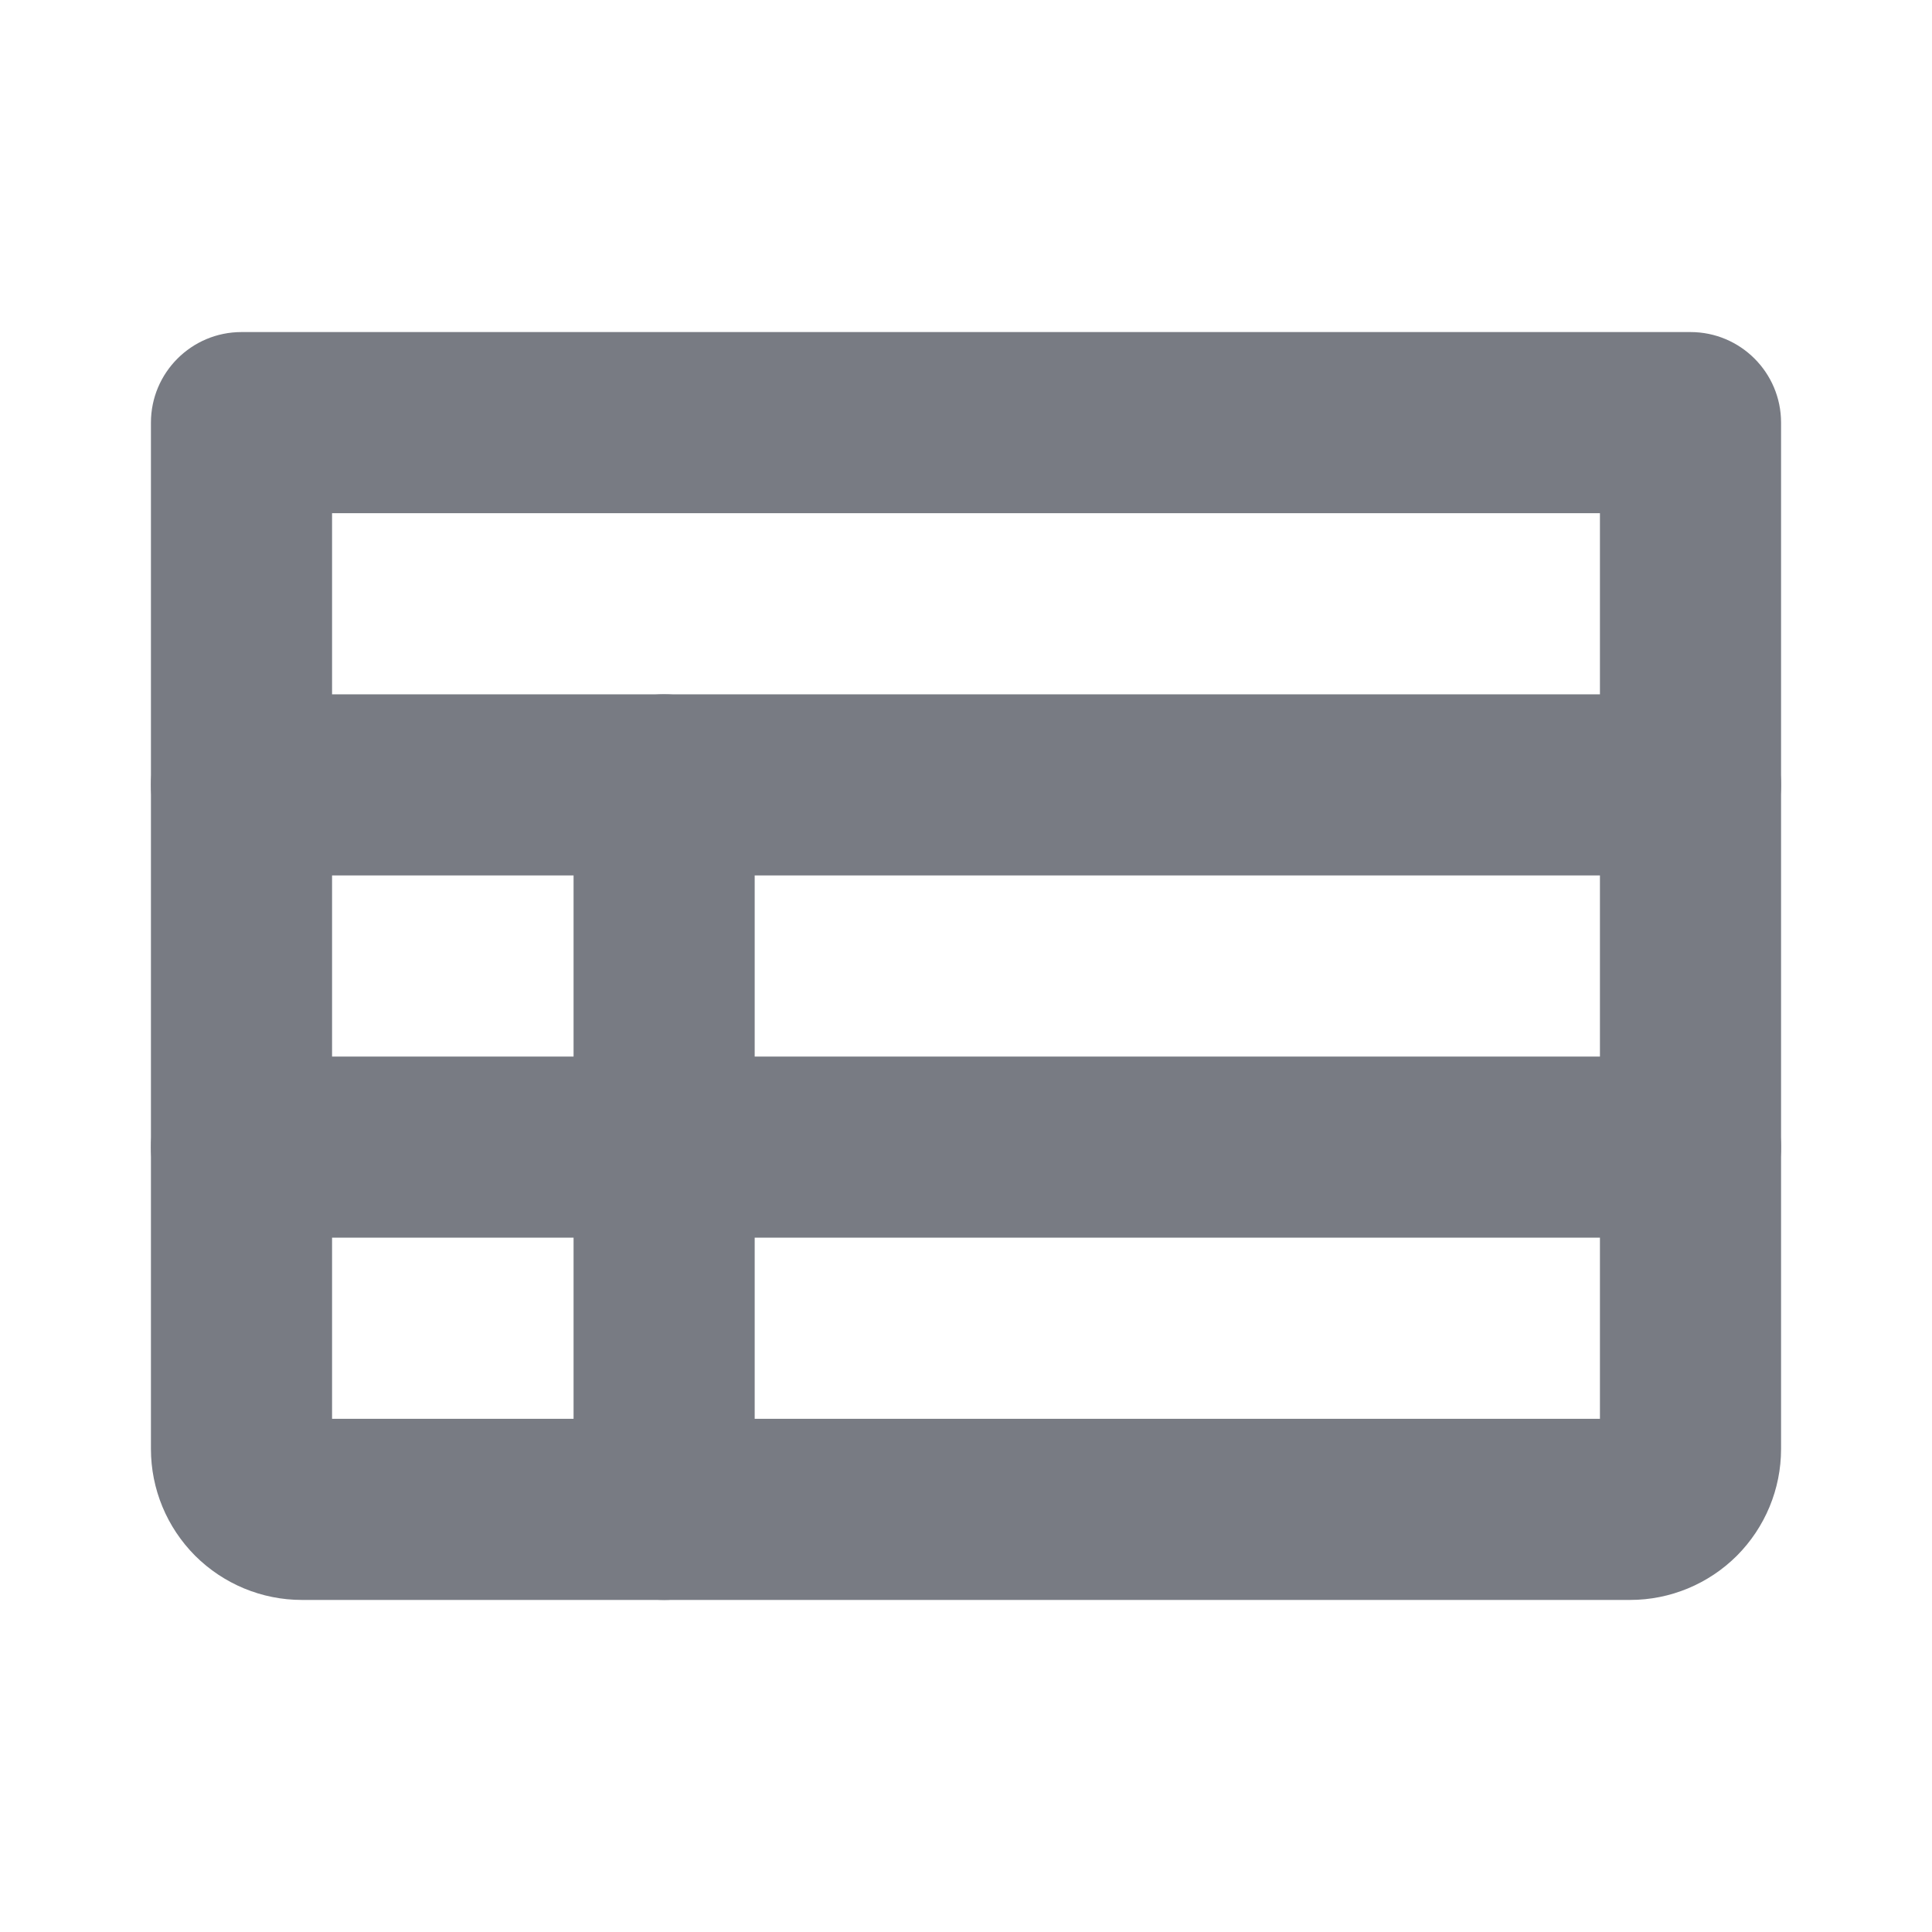
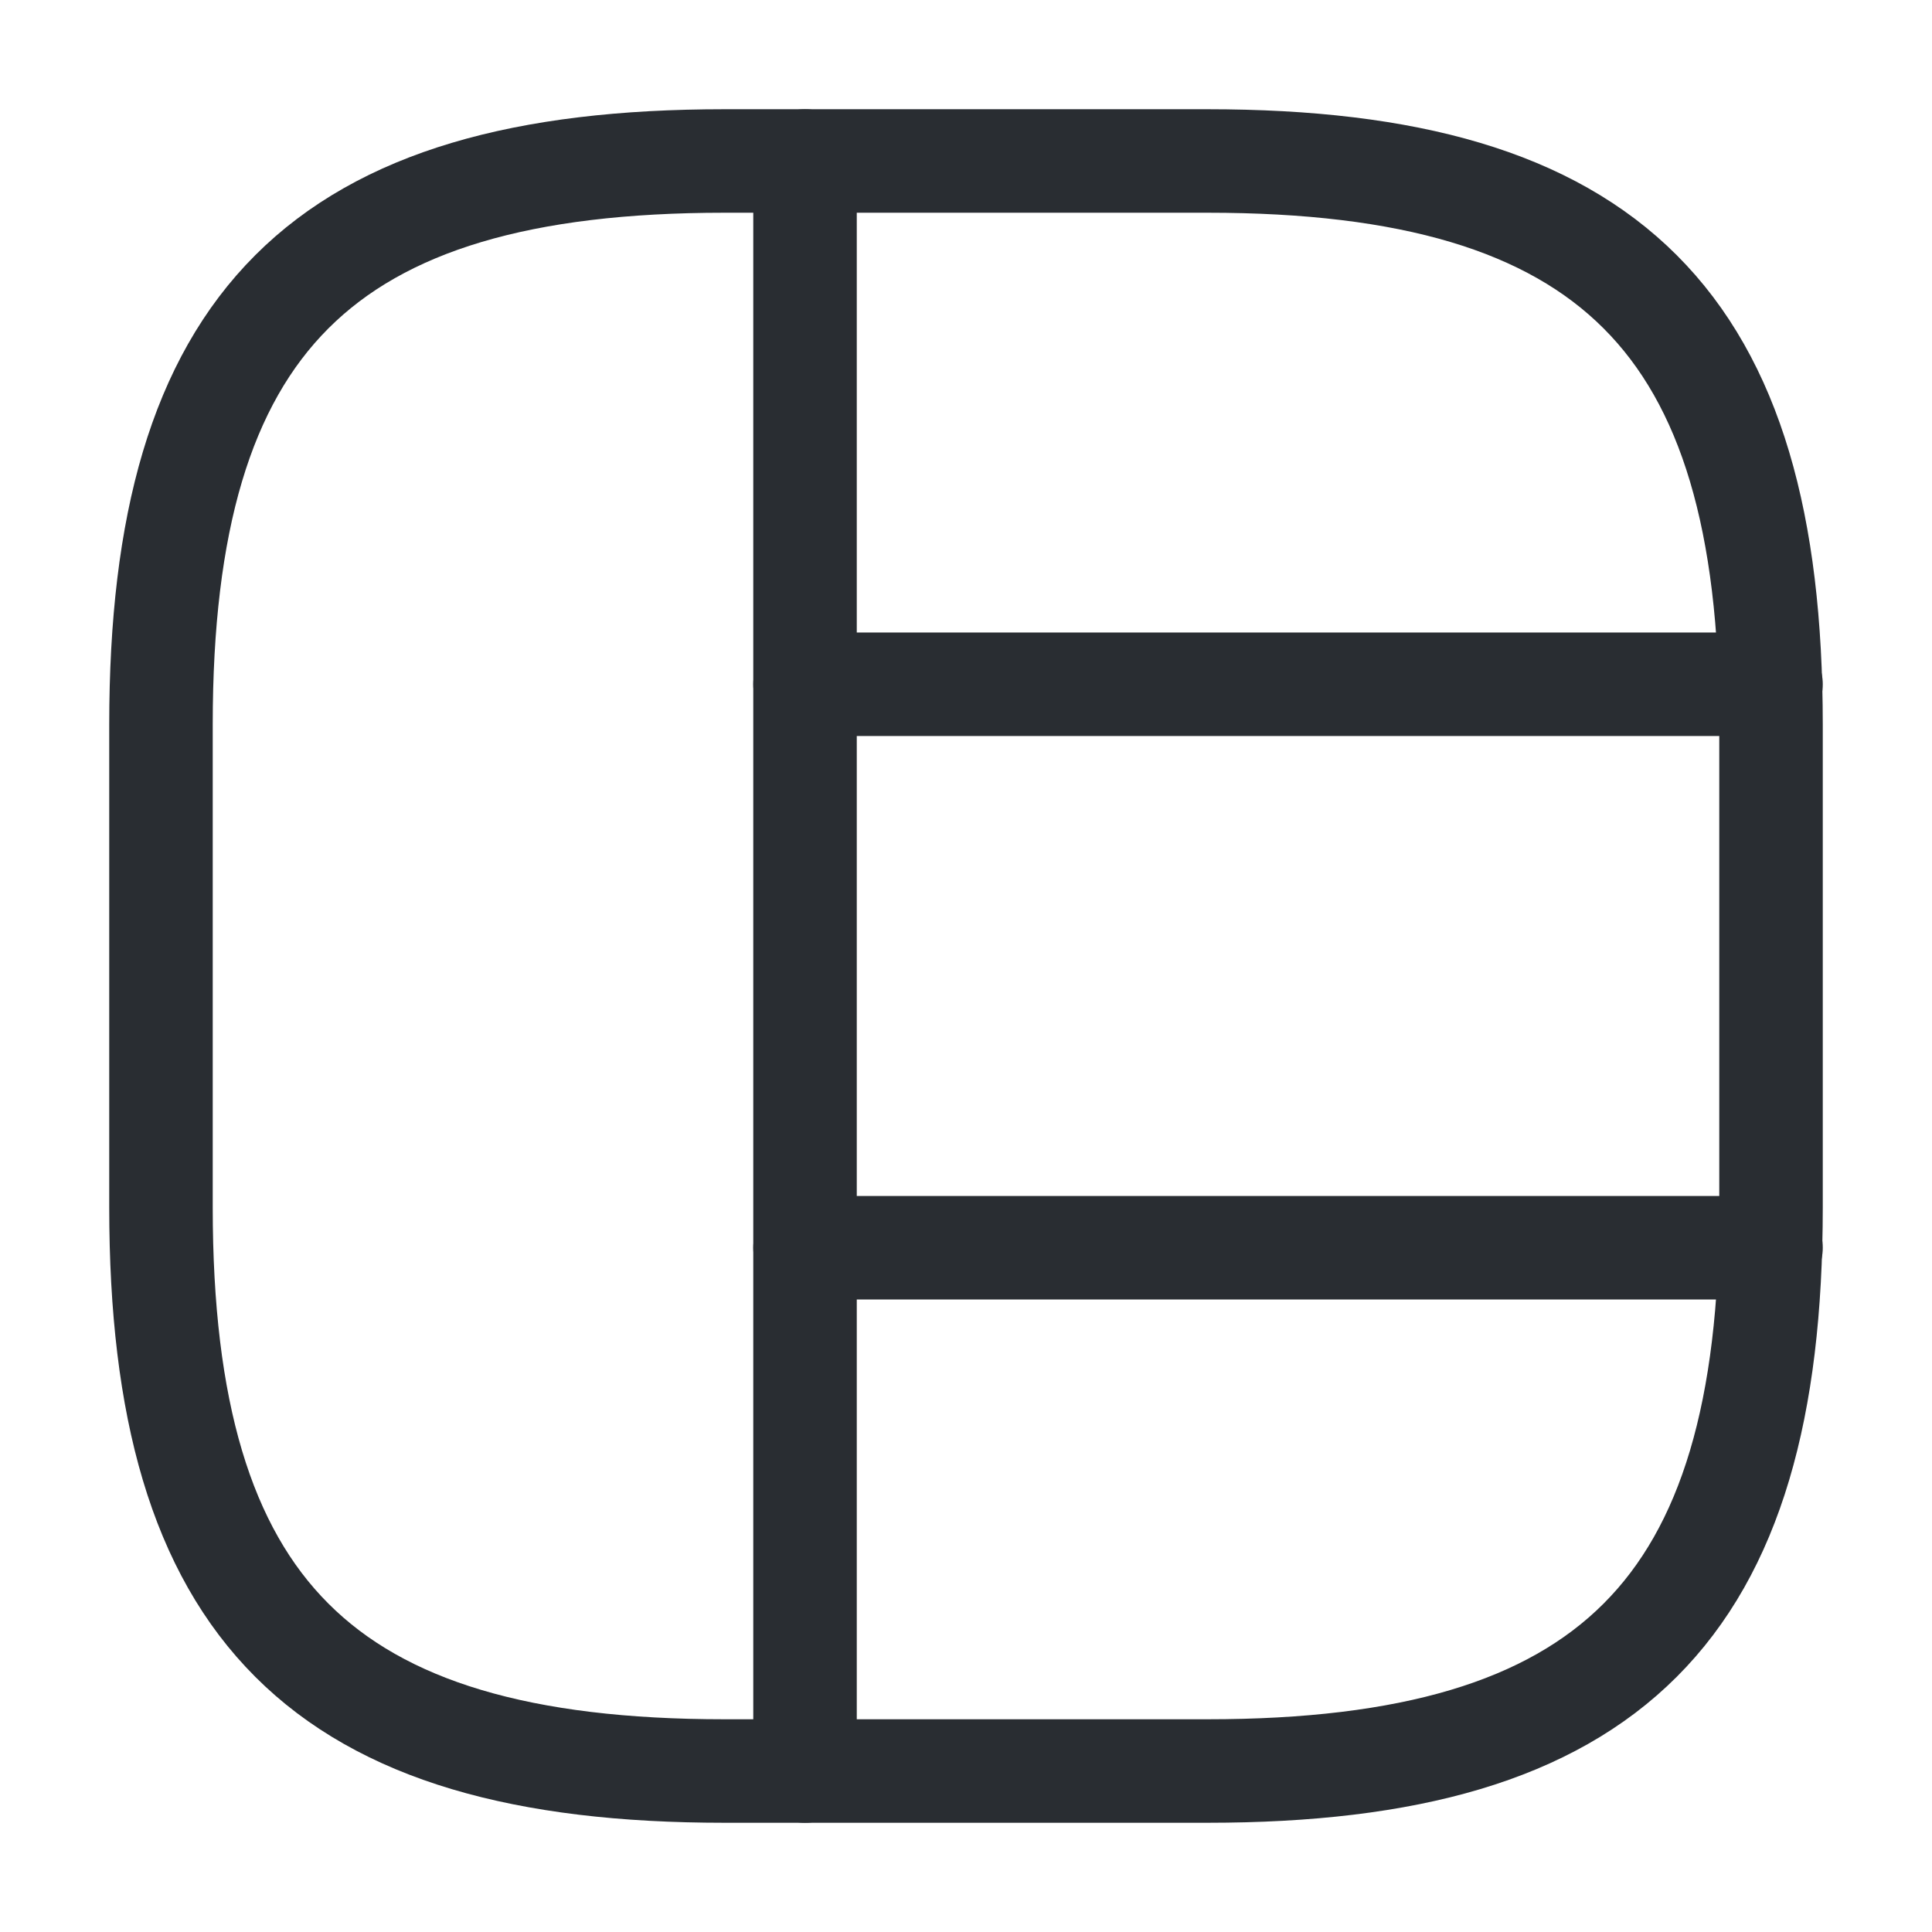
- <svg xmlns="http://www.w3.org/2000/svg" width="16" height="16" viewBox="0 0 16 16" fill="none">
-   <g id="Phosphor Icons / Bold / Table">
-     <path id="Vector (Stroke)" fill-rule="evenodd" clip-rule="evenodd" d="M1.25 3.5C1.25 3.086 1.586 2.75 2 2.75H14C14.414 2.75 14.75 3.086 14.75 3.5V12C14.75 12.332 14.618 12.649 14.384 12.884C14.149 13.118 13.832 13.25 13.5 13.25H2.5C2.168 13.25 1.851 13.118 1.616 12.884C1.382 12.649 1.25 12.332 1.25 12V3.5ZM2.75 4.25V11.75H13.25V4.25H2.75Z" fill="#787B83" />
-     <path id="Vector (Stroke)_2" fill-rule="evenodd" clip-rule="evenodd" d="M1.25 6.5C1.25 6.086 1.586 5.75 2 5.75H14C14.414 5.75 14.75 6.086 14.75 6.5C14.75 6.914 14.414 7.25 14 7.25H2C1.586 7.25 1.25 6.914 1.25 6.5Z" fill="#787B83" />
-     <path id="Vector (Stroke)_3" fill-rule="evenodd" clip-rule="evenodd" d="M1.25 9.5C1.25 9.086 1.586 8.75 2 8.75H14C14.414 8.75 14.75 9.086 14.75 9.5C14.75 9.914 14.414 10.25 14 10.25H2C1.586 10.25 1.25 9.914 1.25 9.5Z" fill="#787B83" />
-     <path id="Vector (Stroke)_4" fill-rule="evenodd" clip-rule="evenodd" d="M5.5 5.75C5.914 5.75 6.25 6.086 6.25 6.5V12.5C6.25 12.914 5.914 13.25 5.5 13.25C5.086 13.25 4.75 12.914 4.75 12.5V6.5C4.75 6.086 5.086 5.75 5.5 5.75Z" fill="#787B83" />
-   </g>
+ <svg xmlns="http://www.w3.org/2000/svg" width="28" height="28" viewBox="0 0 28 28" fill="none">
+   <path d="M10.5 25.667H17.5C23.333 25.667 25.667 23.333 25.667 17.5V10.5C25.667 4.667 23.333 2.333 17.5 2.333H10.5C4.667 2.333 2.333 4.667 2.333 10.5V17.5C2.333 23.333 4.667 25.667 10.5 25.667Z" stroke="#292D32" stroke-width="1.5" stroke-linecap="round" stroke-linejoin="round" />
+   <path d="M11.667 2.333V25.667" stroke="#292D32" stroke-width="1.5" stroke-linecap="round" stroke-linejoin="round" />
+   <path d="M11.667 9.917H25.667" stroke="#292D32" stroke-width="1.5" stroke-linecap="round" stroke-linejoin="round" />
+   <path d="M11.667 18.083H25.667" stroke="#292D32" stroke-width="1.5" stroke-linecap="round" stroke-linejoin="round" />
</svg>
